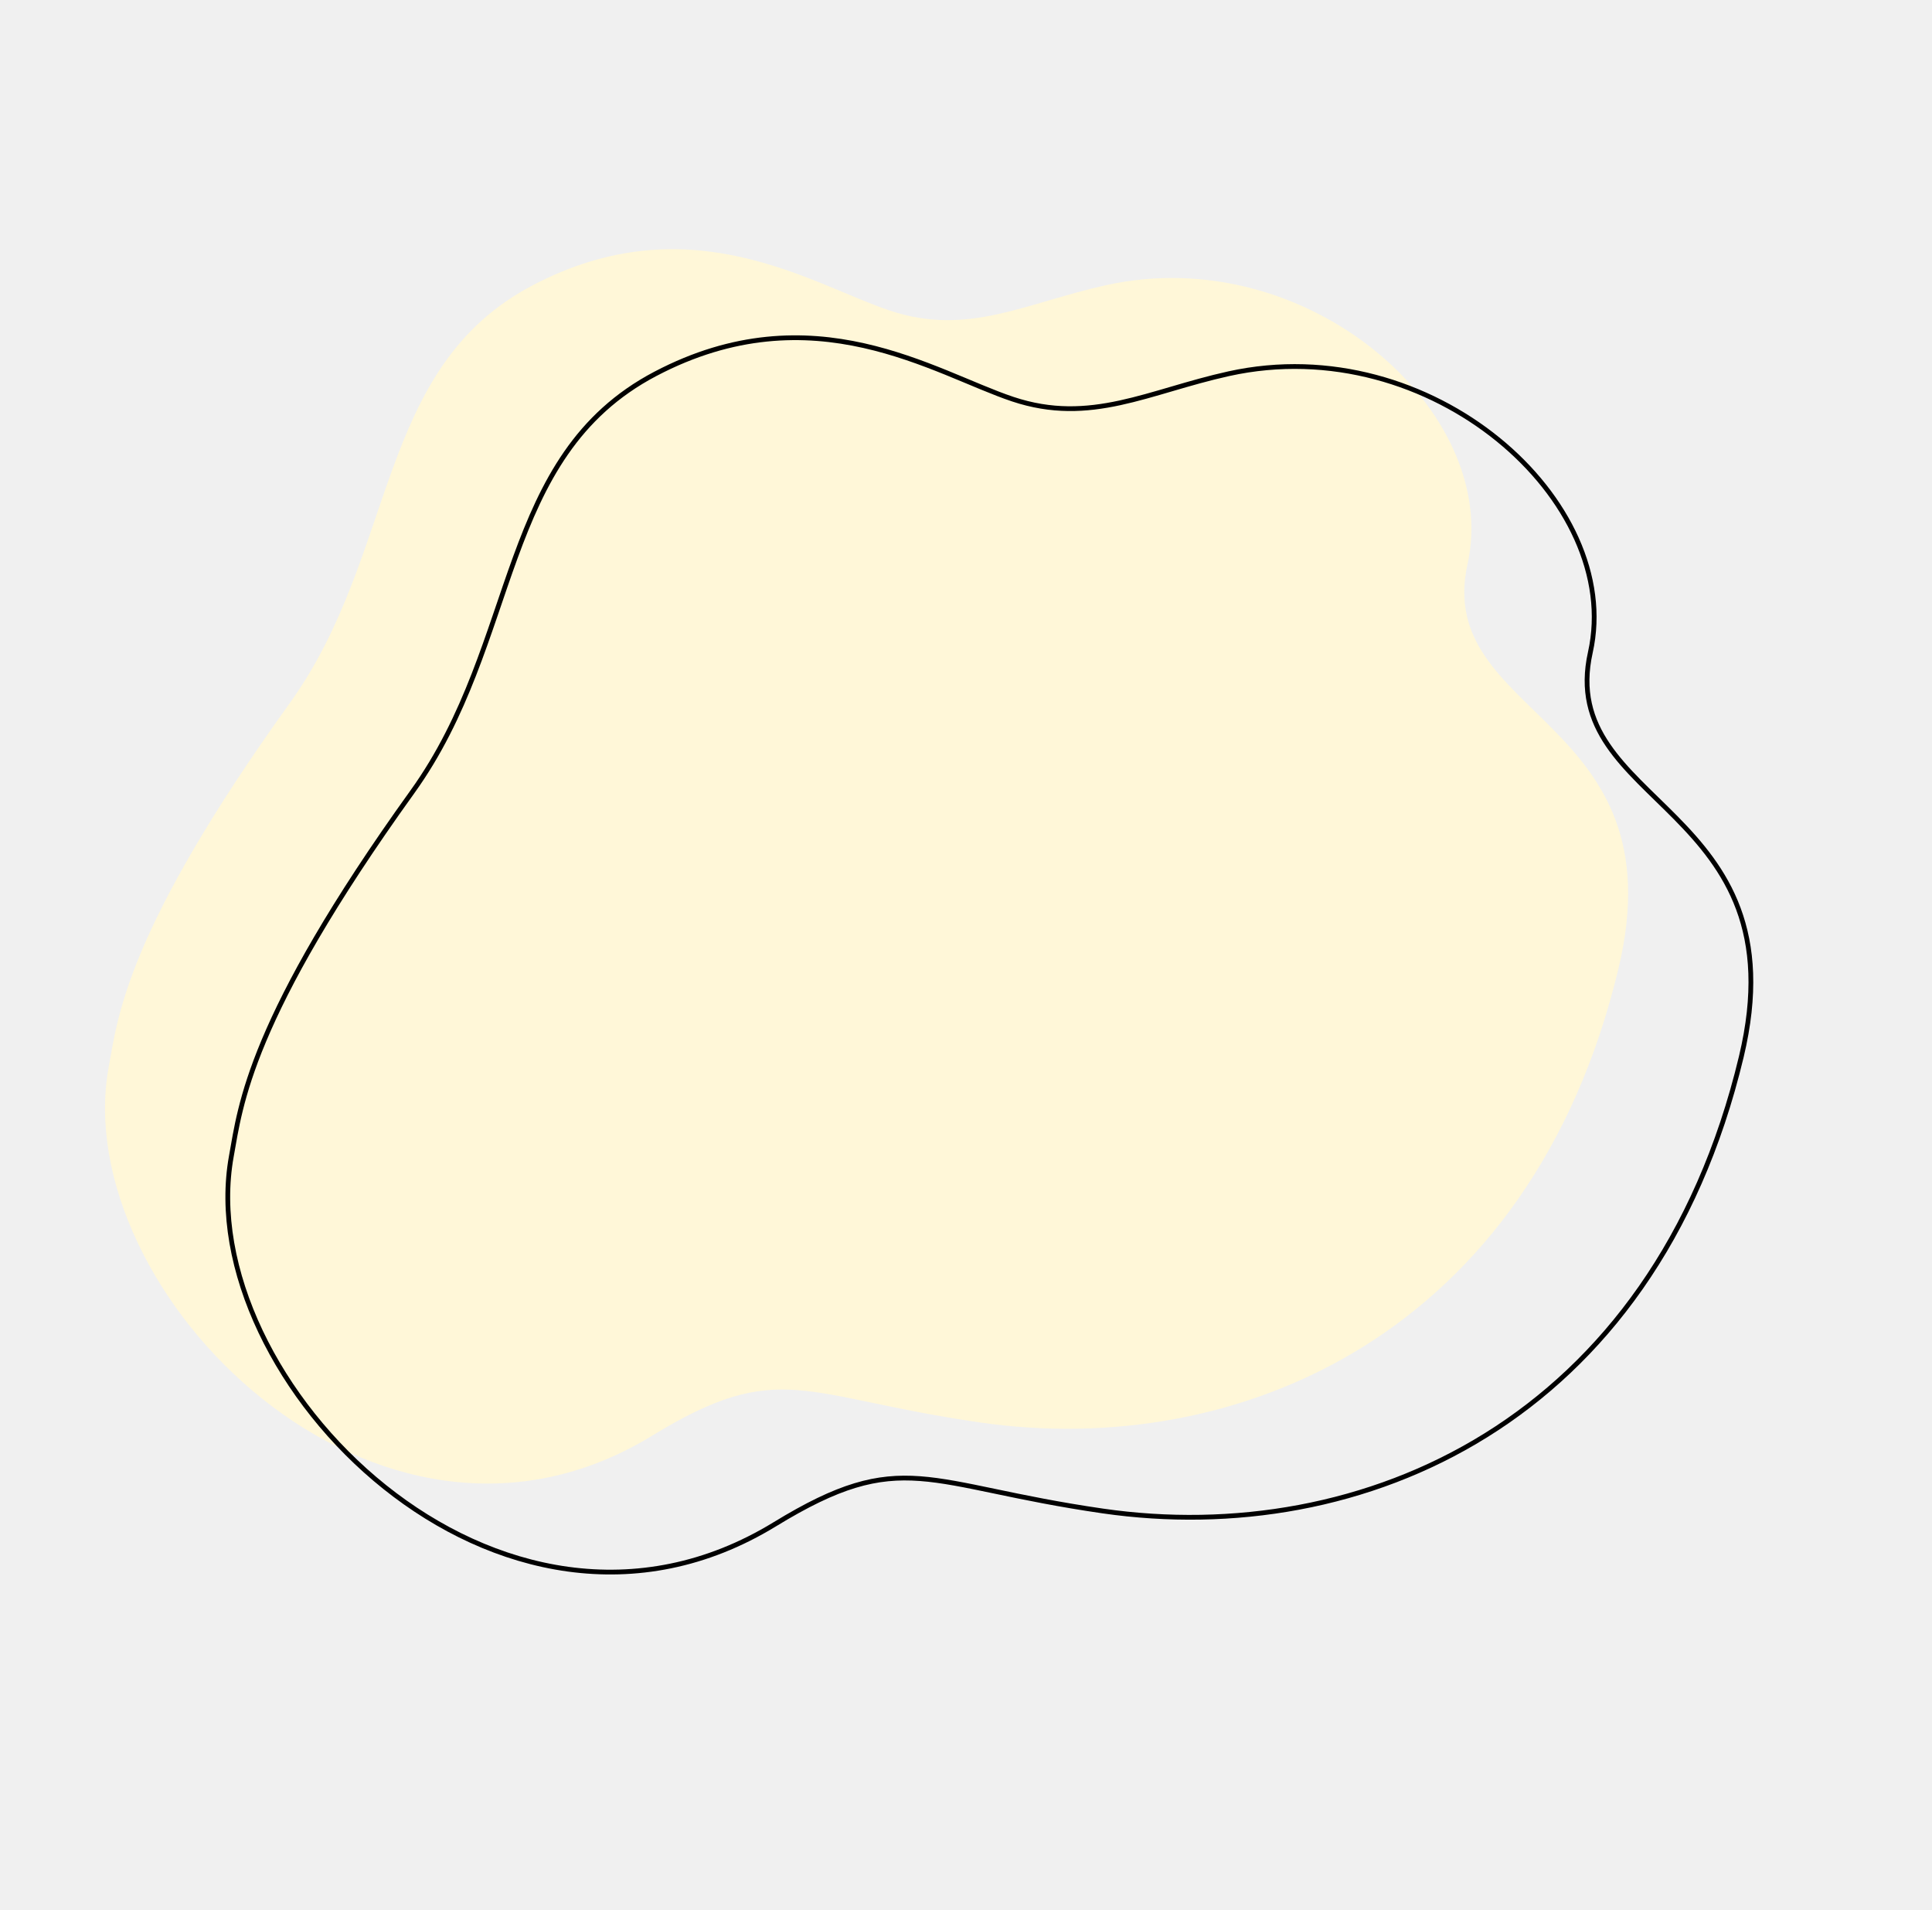
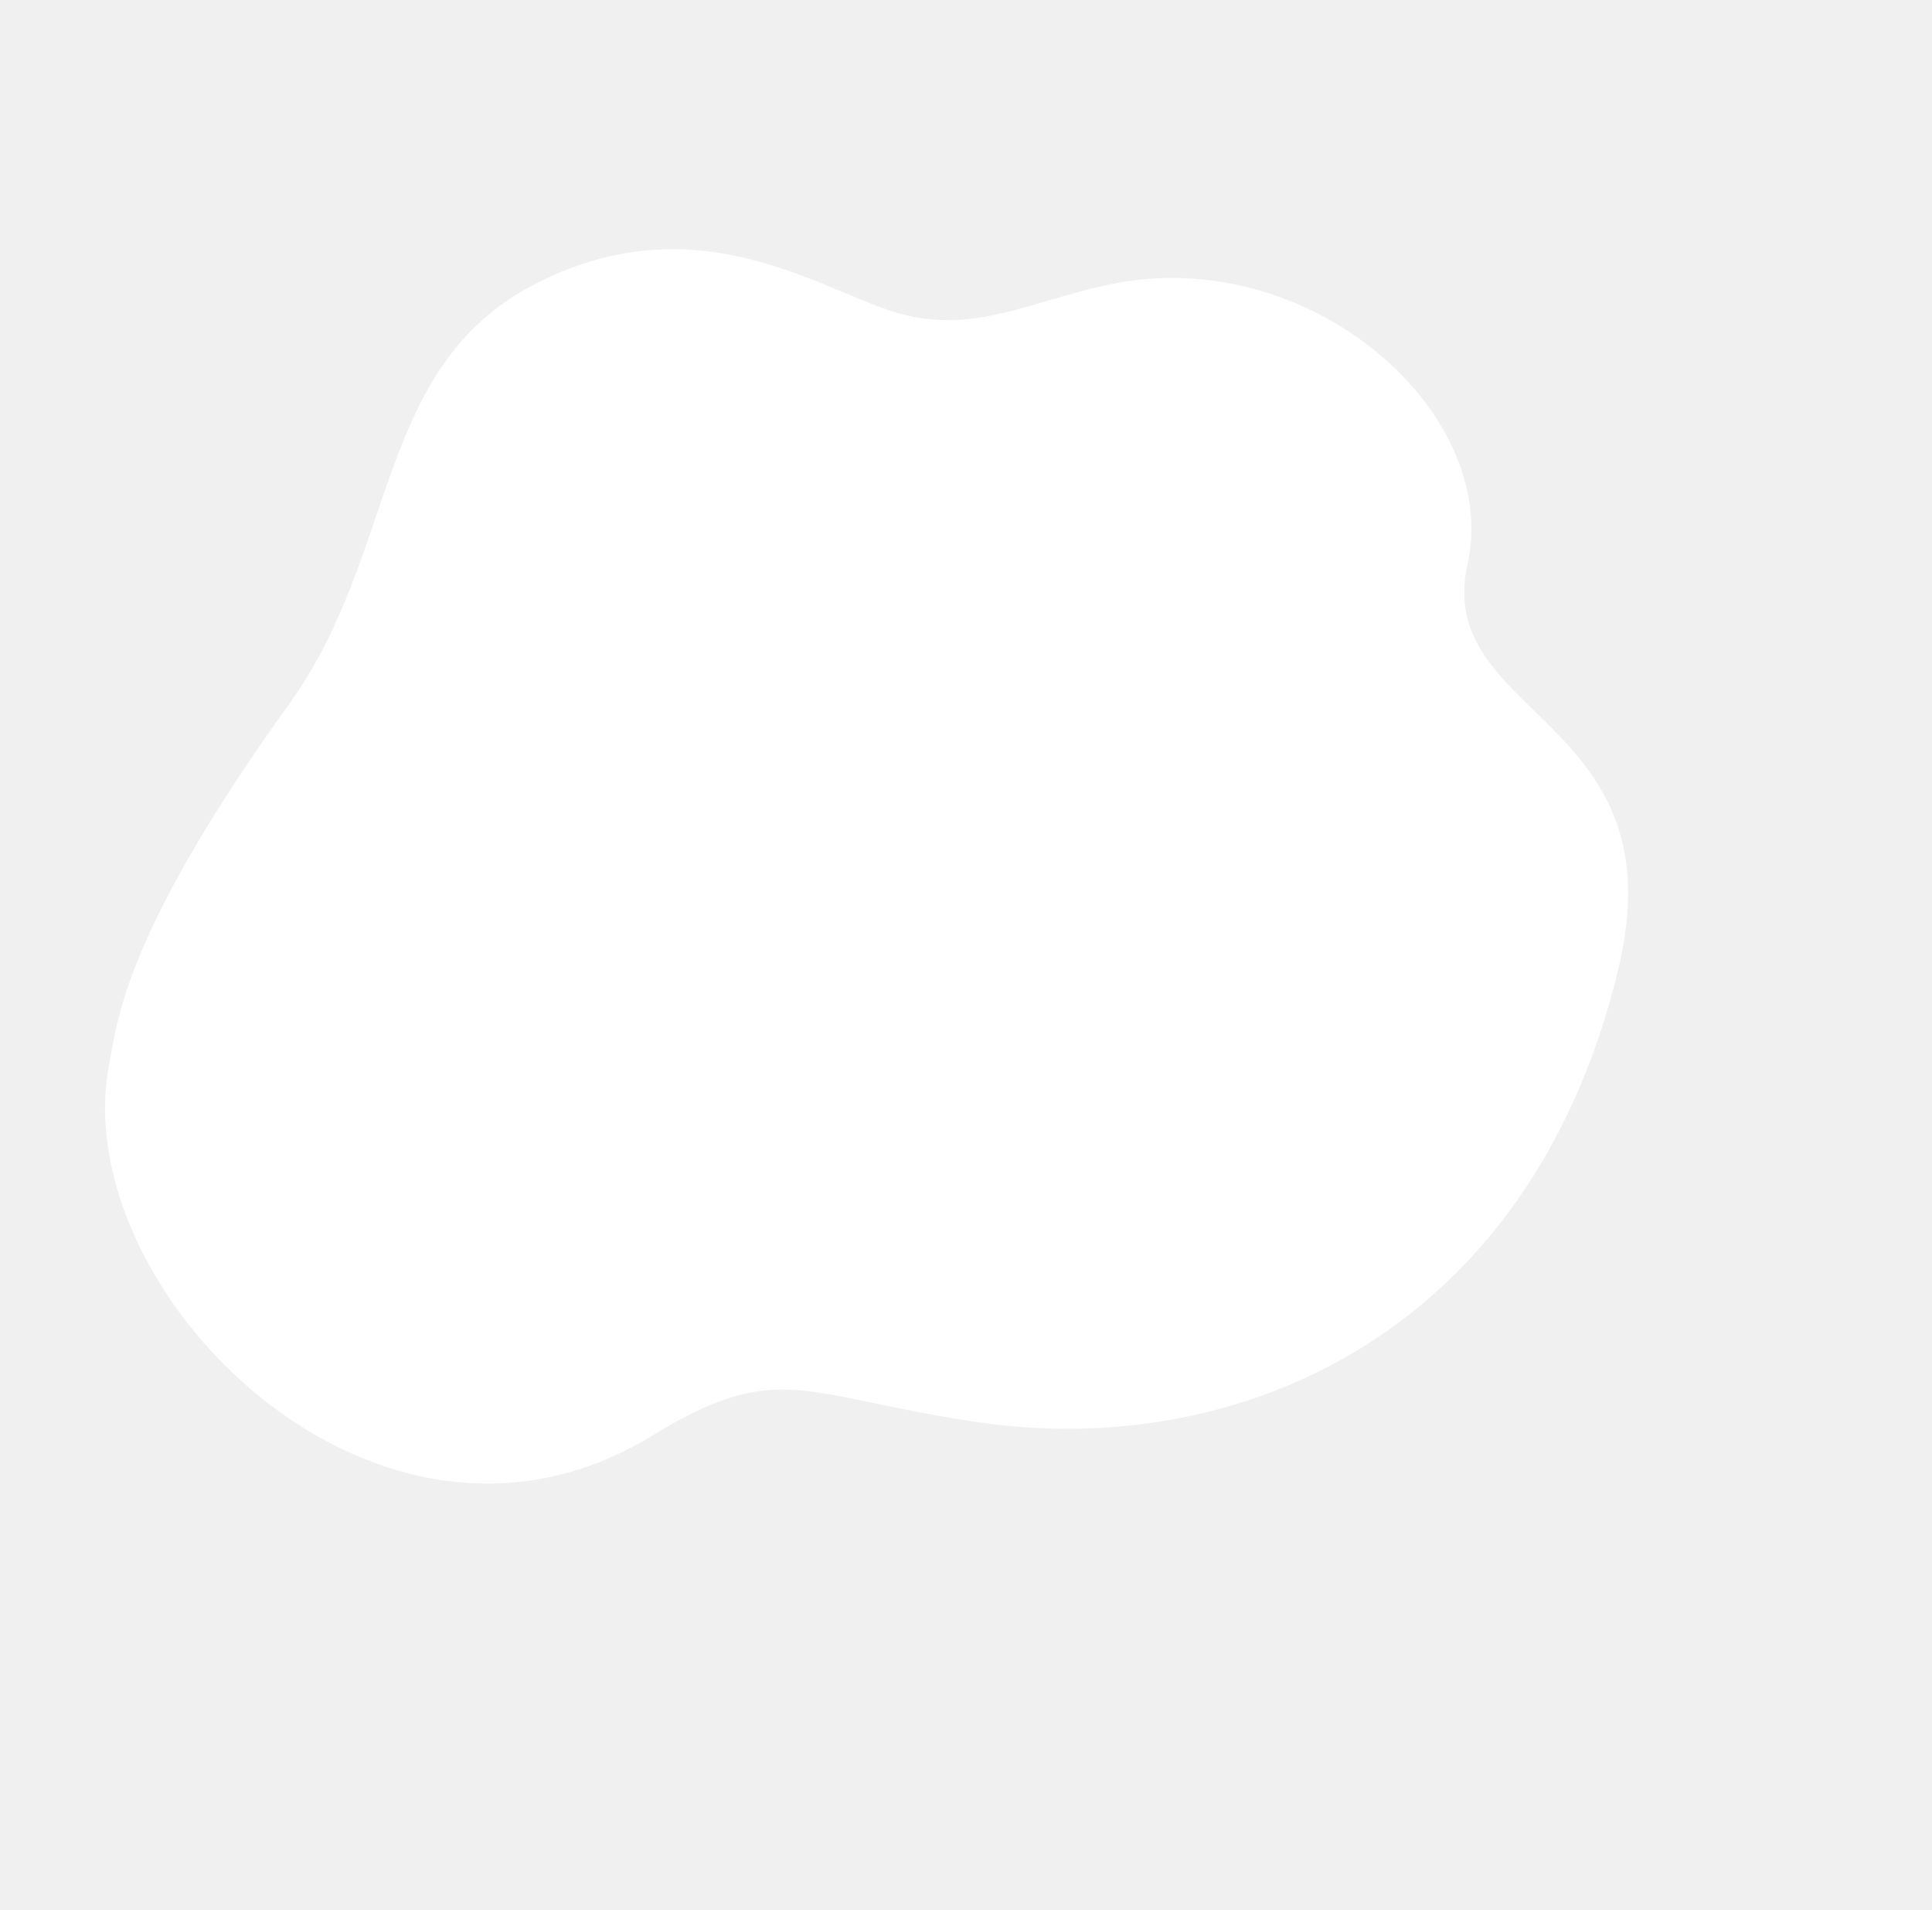
<svg xmlns="http://www.w3.org/2000/svg" width="608.259" height="601.201" viewBox="0 0 608.259 601.201">
  <g id="Group_1170" data-name="Group 1170" transform="translate(-212.86 -1759)">
-     <path id="Path_1286" data-name="Path 1286" d="M396.754,147.837c1.146,25.854,17.593,39.033,31.855,60.629,35.966,54.462,7.193,130.5-41.1,137.7-49.166,7.323-20.77,79.236-101.806,89.985C168.22,451.73,98.346,379.807,80.195,299.721c-12.513-55.2-3.485-66.144-40.911-94.906C-41.264,142.912,16.028,16.888,86.107,3.564c15.849-3,42.139-10.306,127.565,12.118,56.391,14.8,108.068-12.734,150.2,24.259S395.6,121.9,396.754,147.837Z" transform="translate(212.86 2174.2) rotate(-69)" fill="#fff7d8" />
-     <path id="Path_1305" data-name="Path 1305" d="M396.754,147.837c1.146,25.854,17.593,39.033,31.855,60.629,35.966,54.462,7.193,130.5-41.1,137.7-49.166,7.323-20.77,79.236-101.806,89.985C168.22,451.73,98.346,379.807,80.195,299.721c-12.513-55.2-3.485-66.144-40.911-94.906C-41.264,142.912,16.028,16.888,86.107,3.564c15.849-3,42.139-10.306,127.565,12.118,56.391,14.8,108.068-12.734,150.2,24.259S395.6,121.9,396.754,147.837Z" transform="translate(251.51 2202.064) rotate(-69)" fill="none" stroke="#000" stroke-width="1.5" />
+     <path id="Path_1286" data-name="Path 1286" d="M396.754,147.837c1.146,25.854,17.593,39.033,31.855,60.629,35.966,54.462,7.193,130.5-41.1,137.7-49.166,7.323-20.77,79.236-101.806,89.985C168.22,451.73,98.346,379.807,80.195,299.721c-12.513-55.2-3.485-66.144-40.911-94.906C-41.264,142.912,16.028,16.888,86.107,3.564c15.849-3,42.139-10.306,127.565,12.118,56.391,14.8,108.068-12.734,150.2,24.259S395.6,121.9,396.754,147.837Z" transform="translate(212.86 2174.2) rotate(-69)" fill="#ffffff" />
+     <path id="Path_1305" data-name="Path 1305" d="M396.754,147.837c1.146,25.854,17.593,39.033,31.855,60.629,35.966,54.462,7.193,130.5-41.1,137.7-49.166,7.323-20.77,79.236-101.806,89.985C168.22,451.73,98.346,379.807,80.195,299.721c-12.513-55.2-3.485-66.144-40.911-94.906C-41.264,142.912,16.028,16.888,86.107,3.564c15.849-3,42.139-10.306,127.565,12.118,56.391,14.8,108.068-12.734,150.2,24.259S395.6,121.9,396.754,147.837Z" transform="translate(251.51 2202.064) rotate(-69)" fill="none" stroke="#red" stroke-width="2" />
  </g>
</svg>
